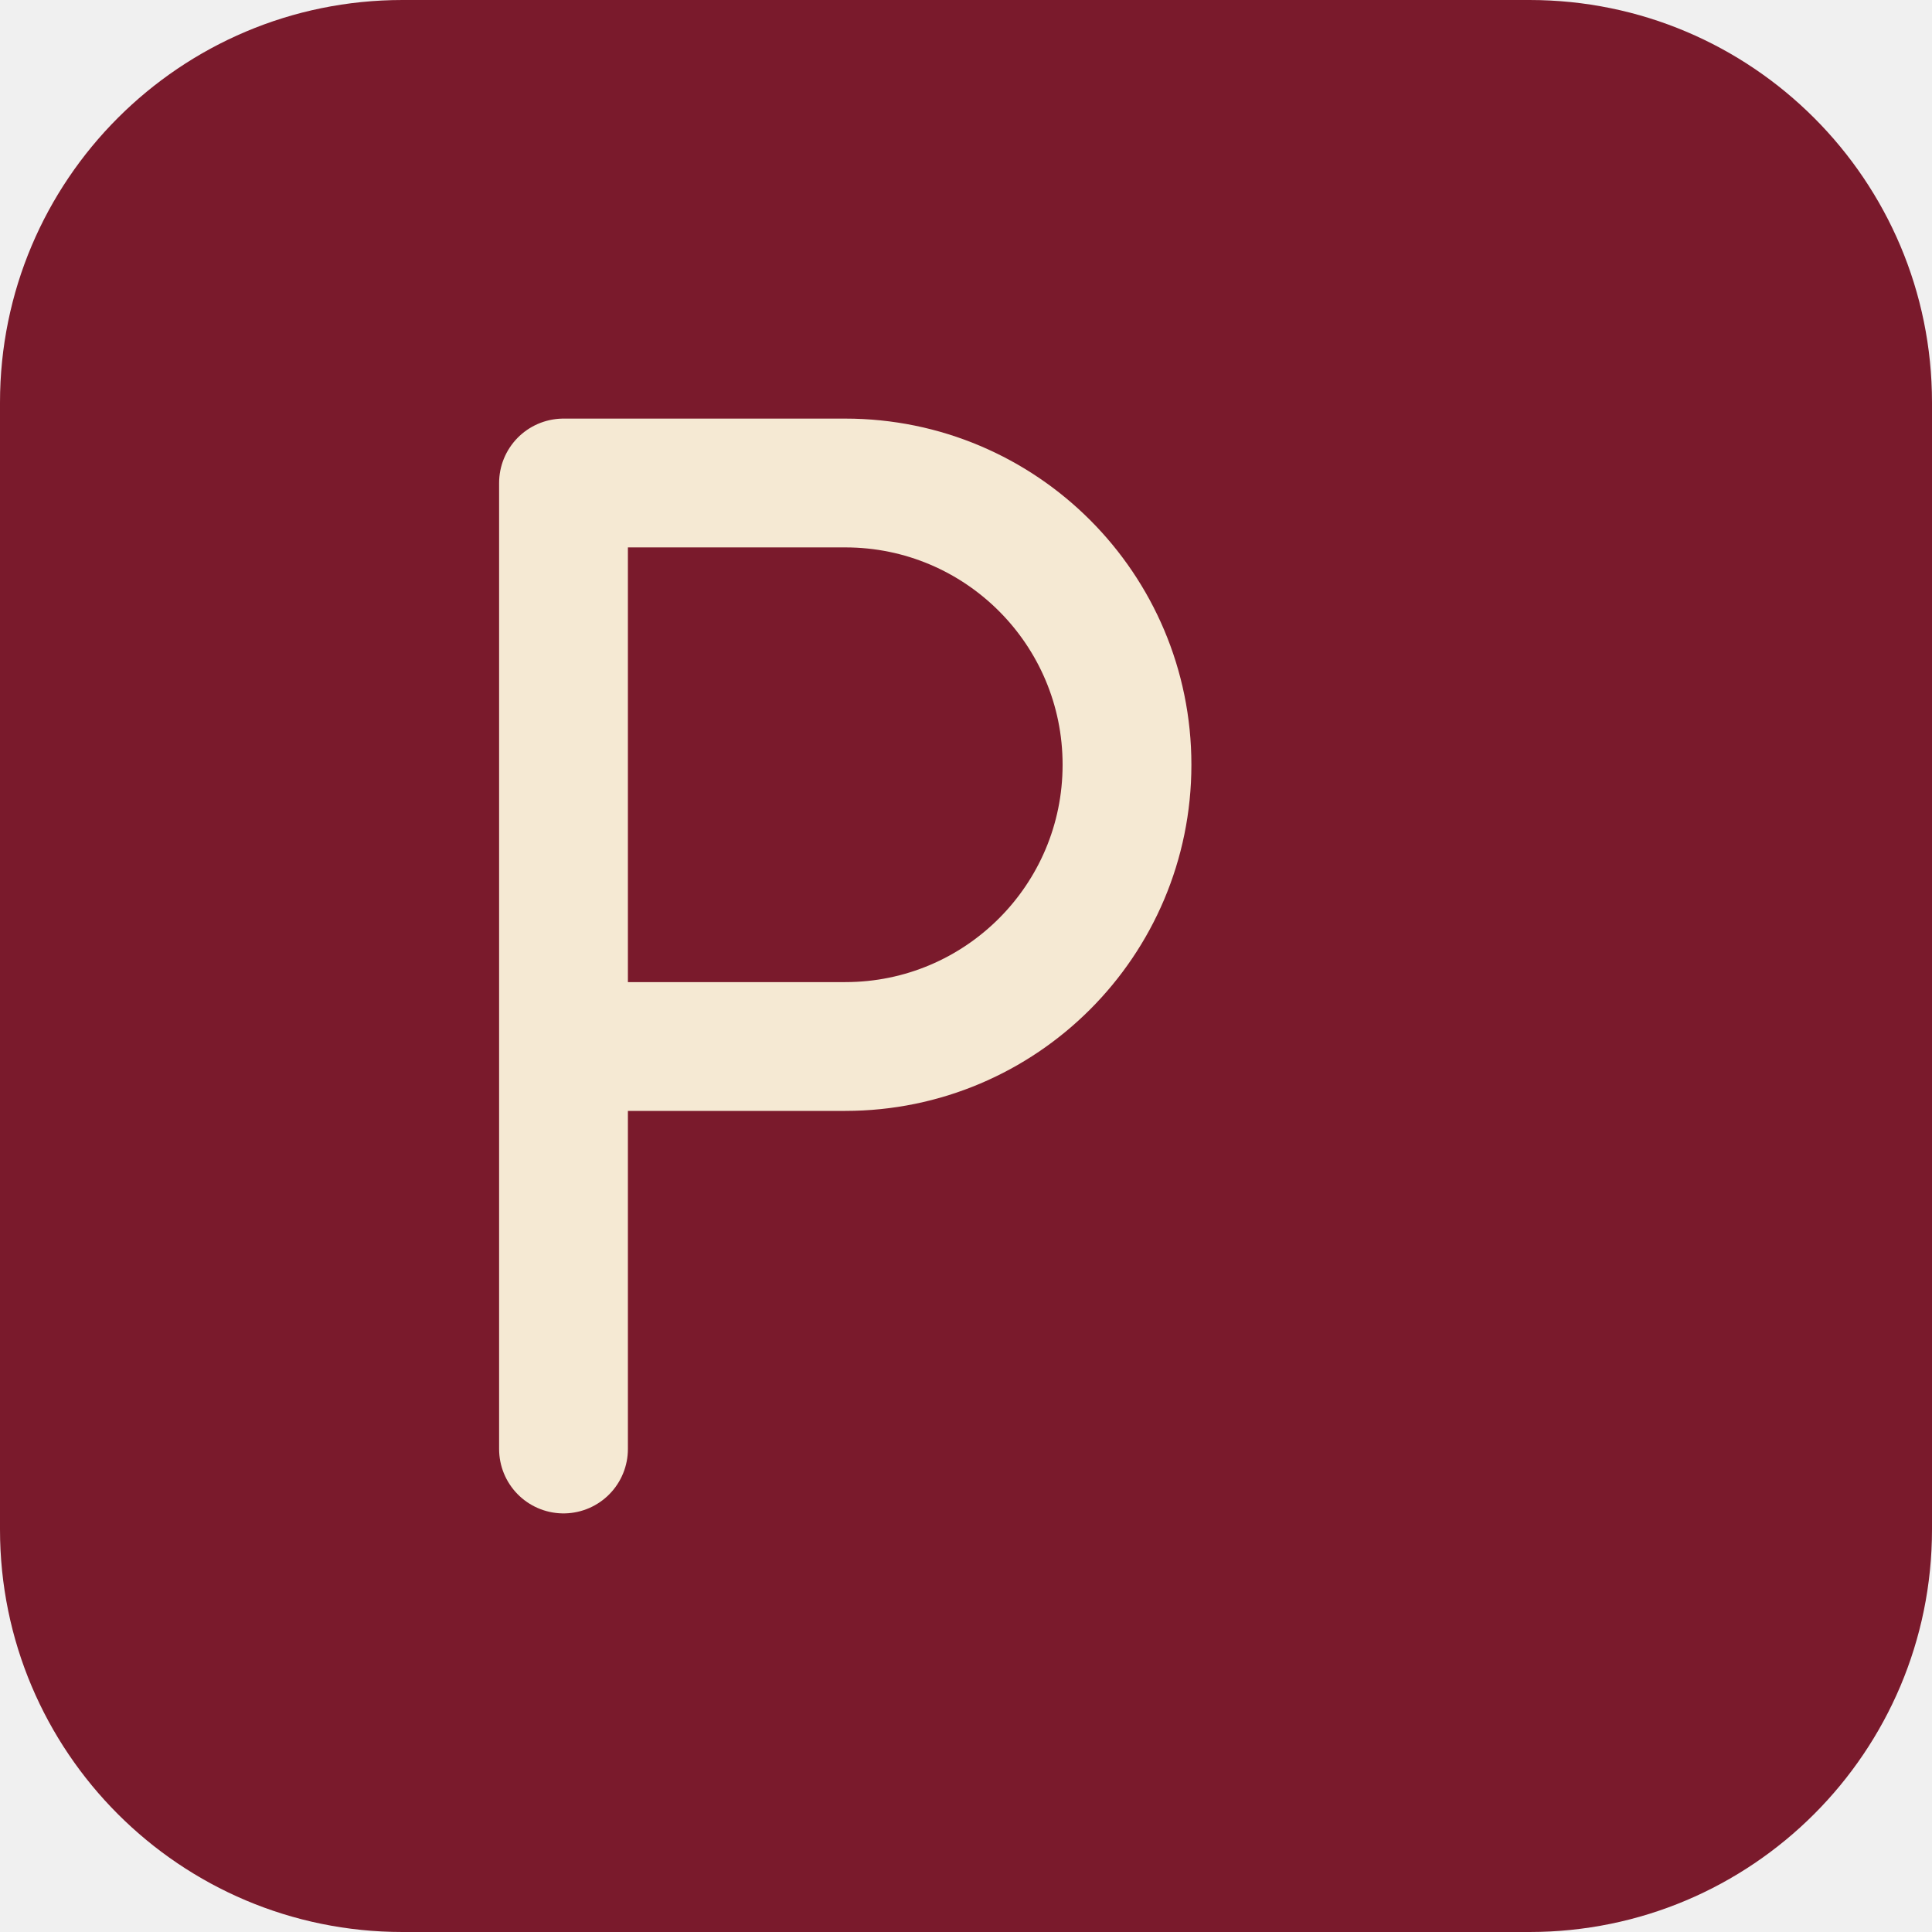
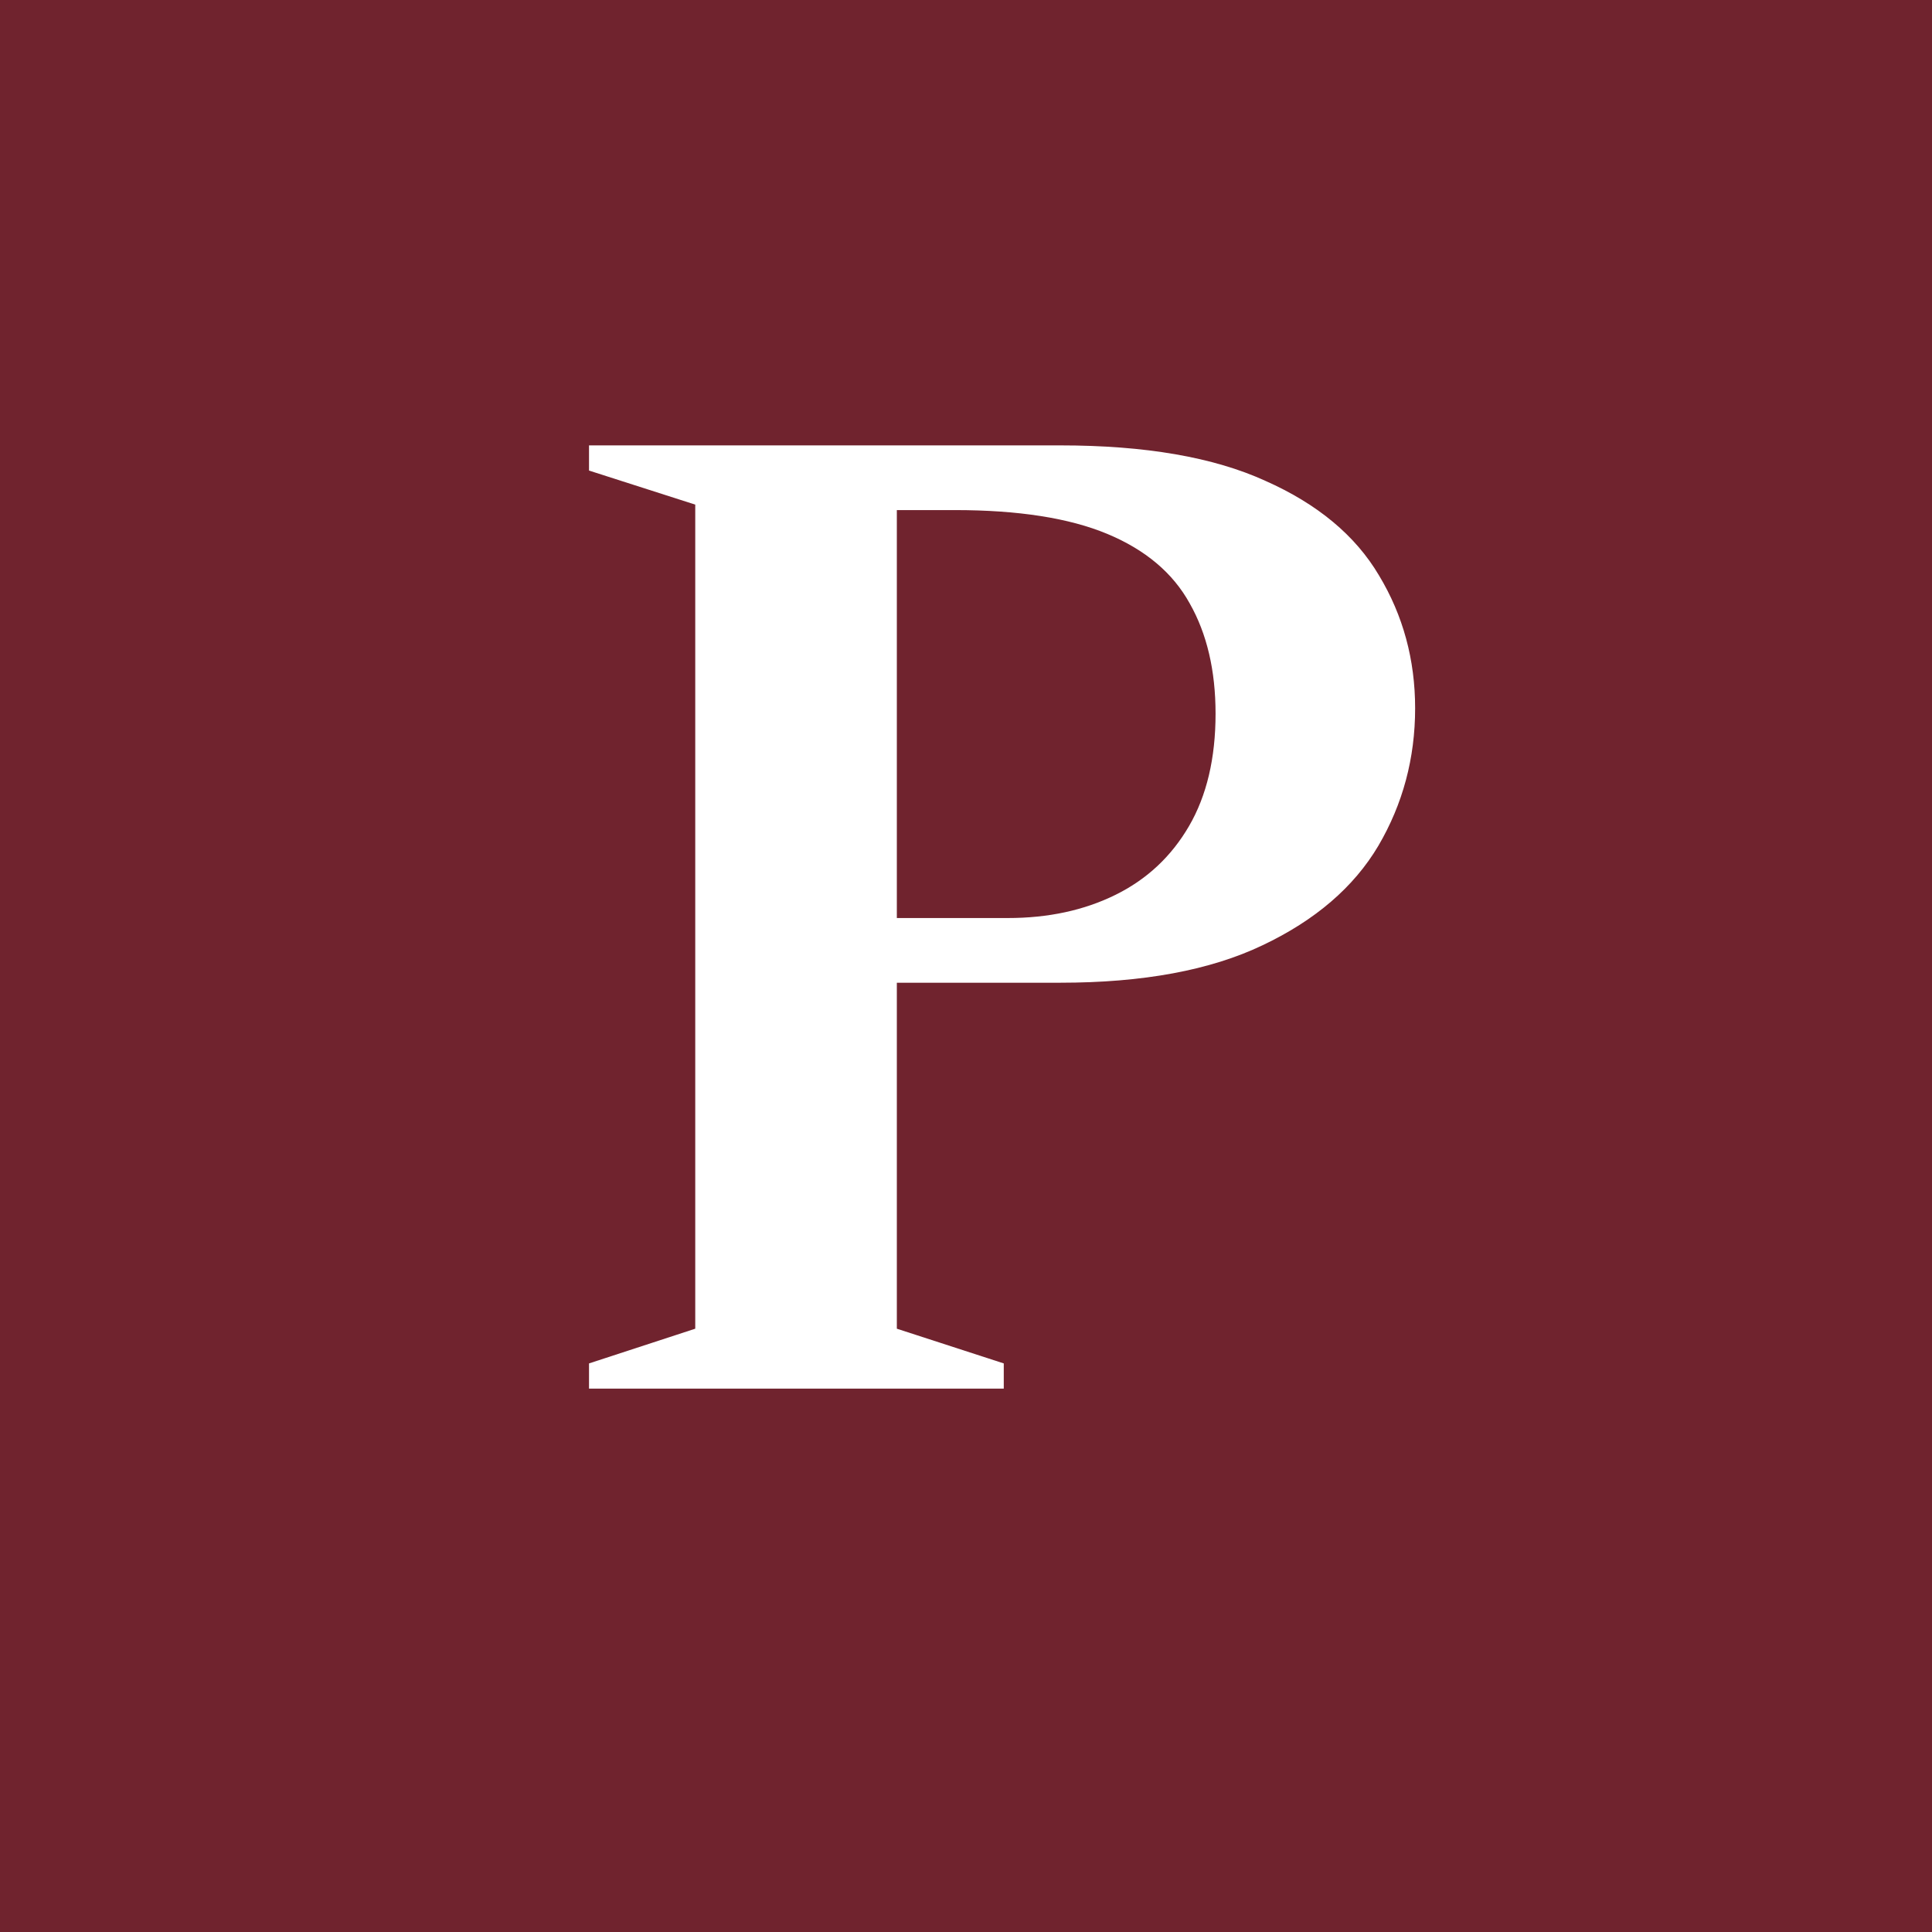
- <svg xmlns="http://www.w3.org/2000/svg" viewBox="0 0 48 48">
-   <rect width="48" height="48" rx="10" fill="#7a1a2c" />
-   <path d="M14 12 h7 a7 7 0 0 1 0 14 h-7 z M14 12 v24 M14 26 h7" stroke="#f5e9d3" stroke-width="3.2" fill="none" stroke-linecap="round" stroke-linejoin="round" />
+ <svg xmlns="http://www.w3.org/2000/svg" width="64" height="64" viewBox="0 0 64 64" fill="none">
+   <rect width="64" height="64" fill="#70232E" />
+   <path d="M40.267 23.642C40.267 22.214 39.982 20.995 39.41 19.988C38.854 18.98 37.944 18.213 36.68 17.686C35.417 17.16 33.732 16.897 31.627 16.897H25.558L25.761 14.754H35.123C37.936 14.754 40.2 15.145 41.914 15.927C43.644 16.694 44.9 17.739 45.682 19.063C46.479 20.386 46.878 21.853 46.878 23.462C46.878 25.116 46.471 26.635 45.659 28.019C44.847 29.388 43.569 30.486 41.824 31.313C40.094 32.14 37.861 32.554 35.123 32.554H25.761L25.558 30.411H33.386C34.725 30.411 35.913 30.155 36.951 29.643C37.989 29.132 38.801 28.373 39.388 27.365C39.974 26.357 40.267 25.116 40.267 23.642ZM29.709 14.754V44.015L33.251 45.165V46H19.512V45.165L23.031 44.015V16.716L19.512 15.588V14.754H29.709Z" fill="white" />
</svg>
